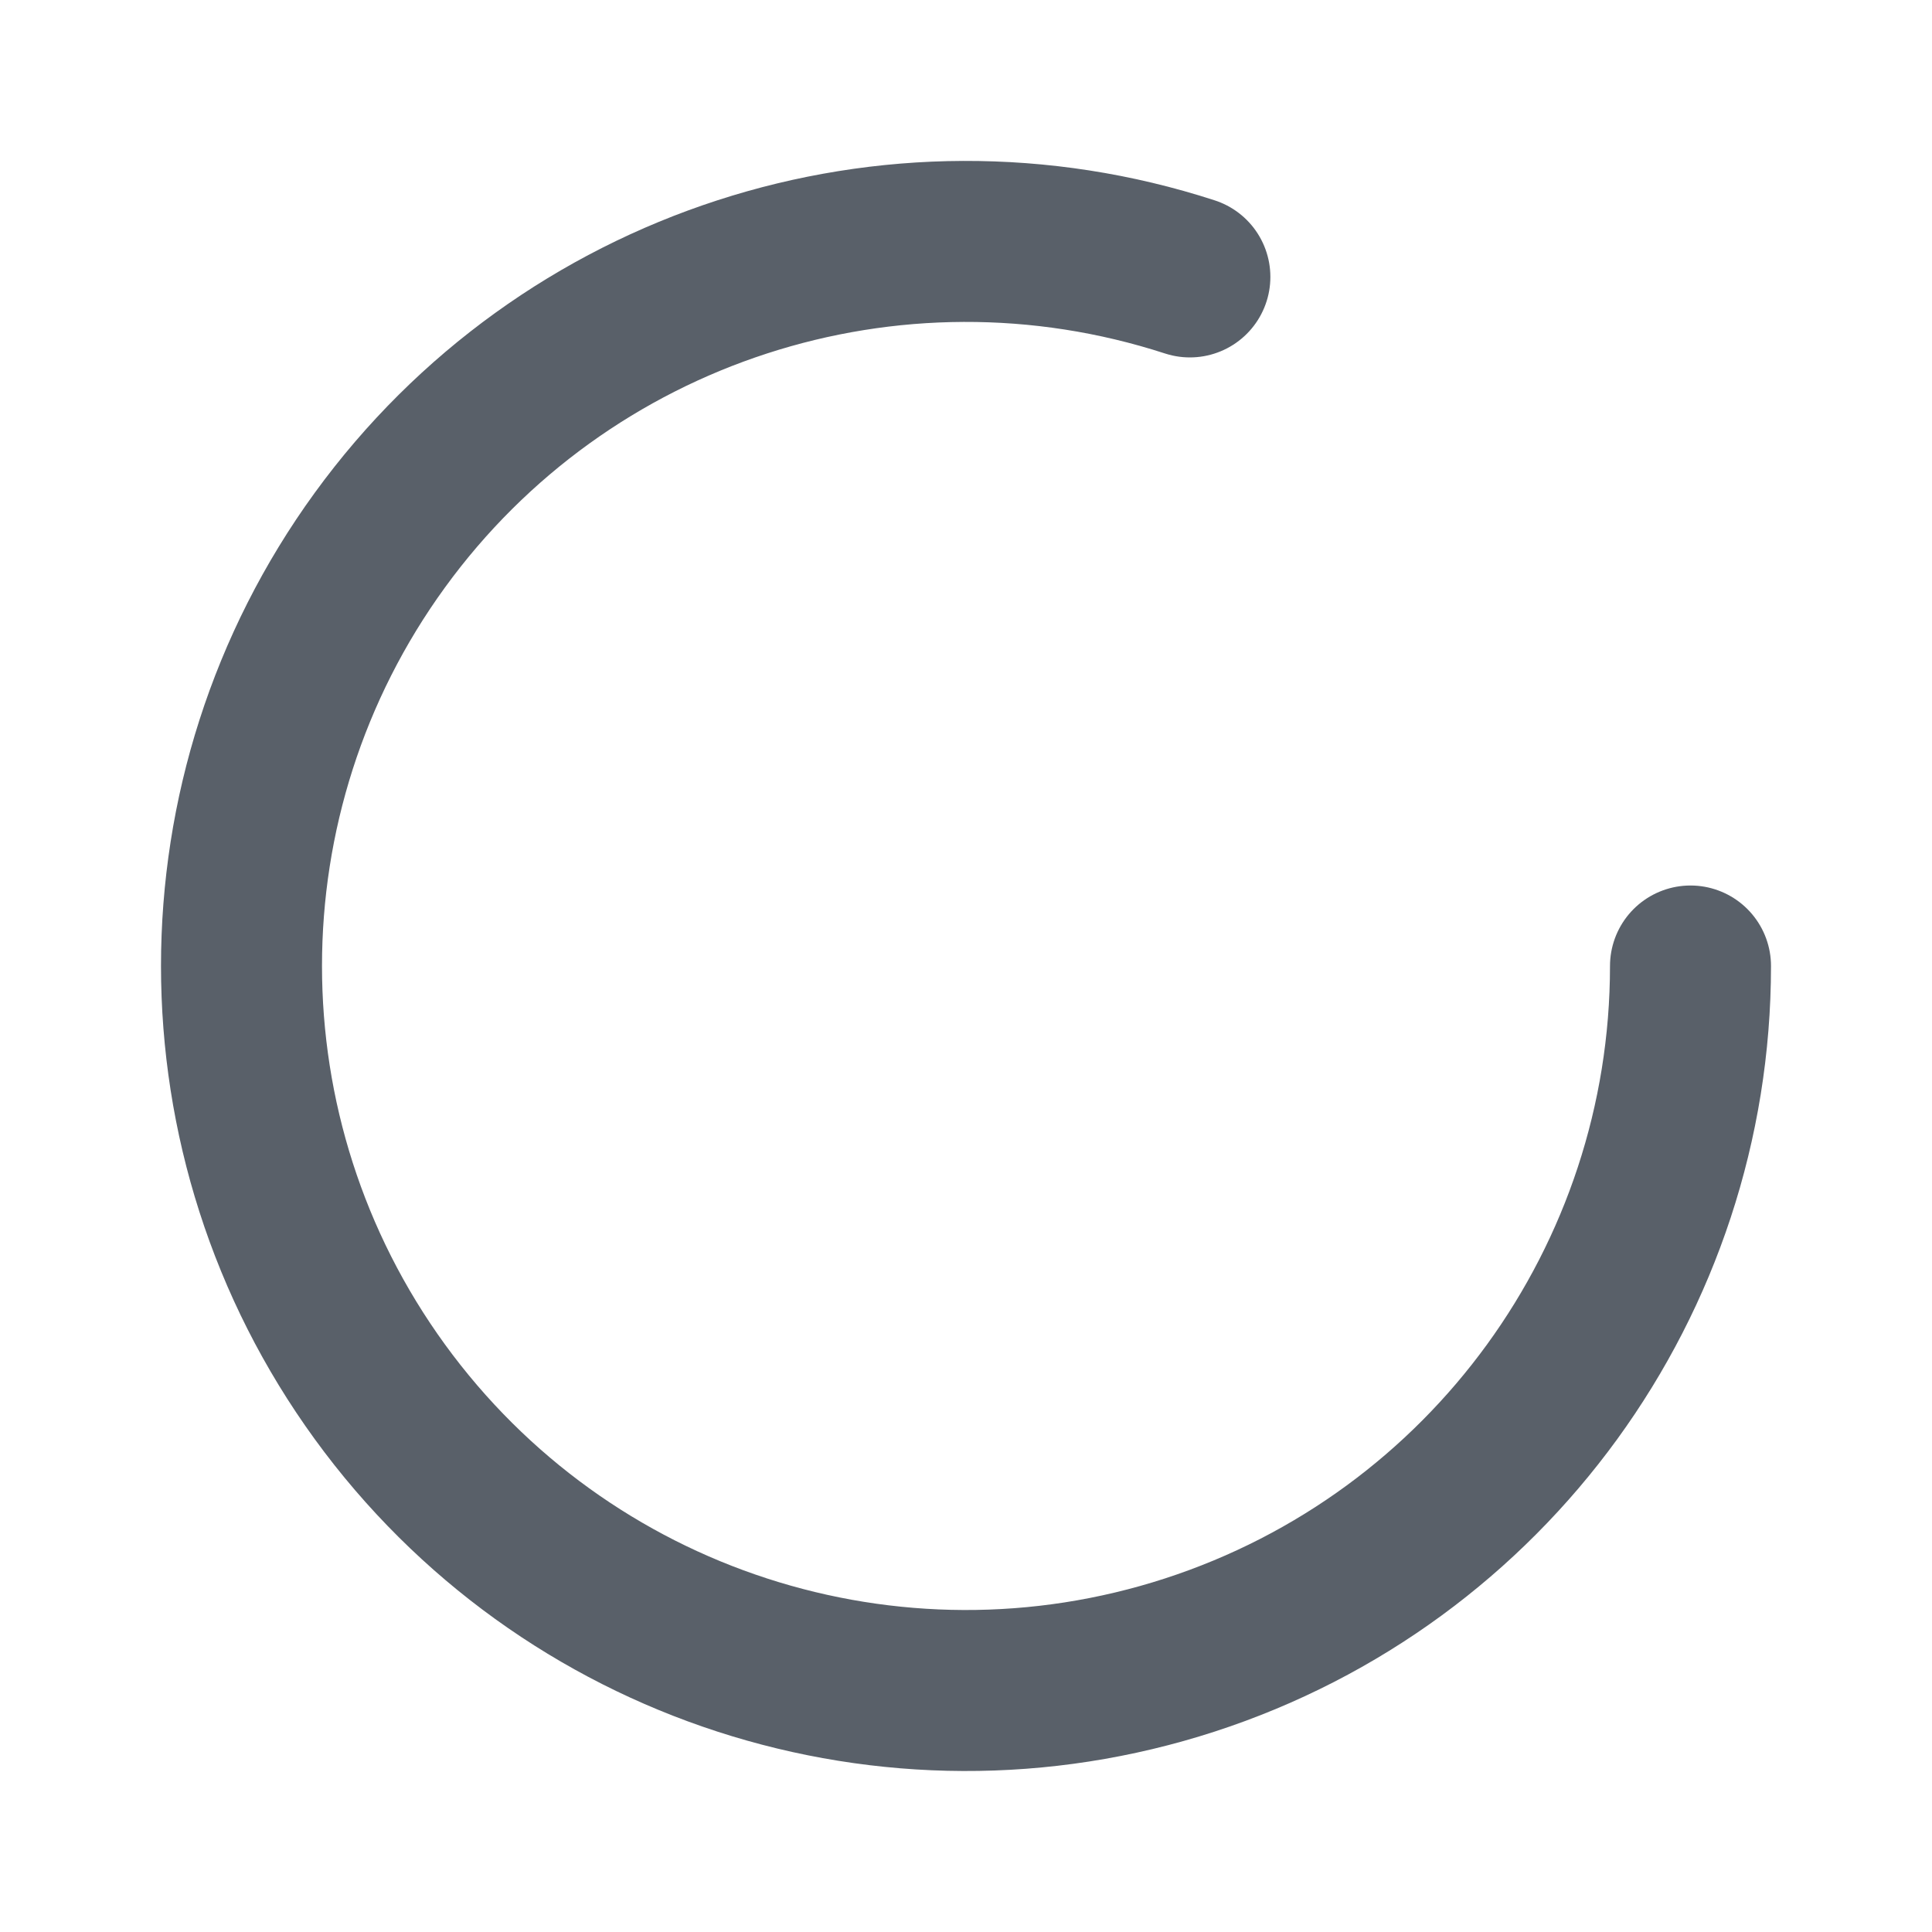
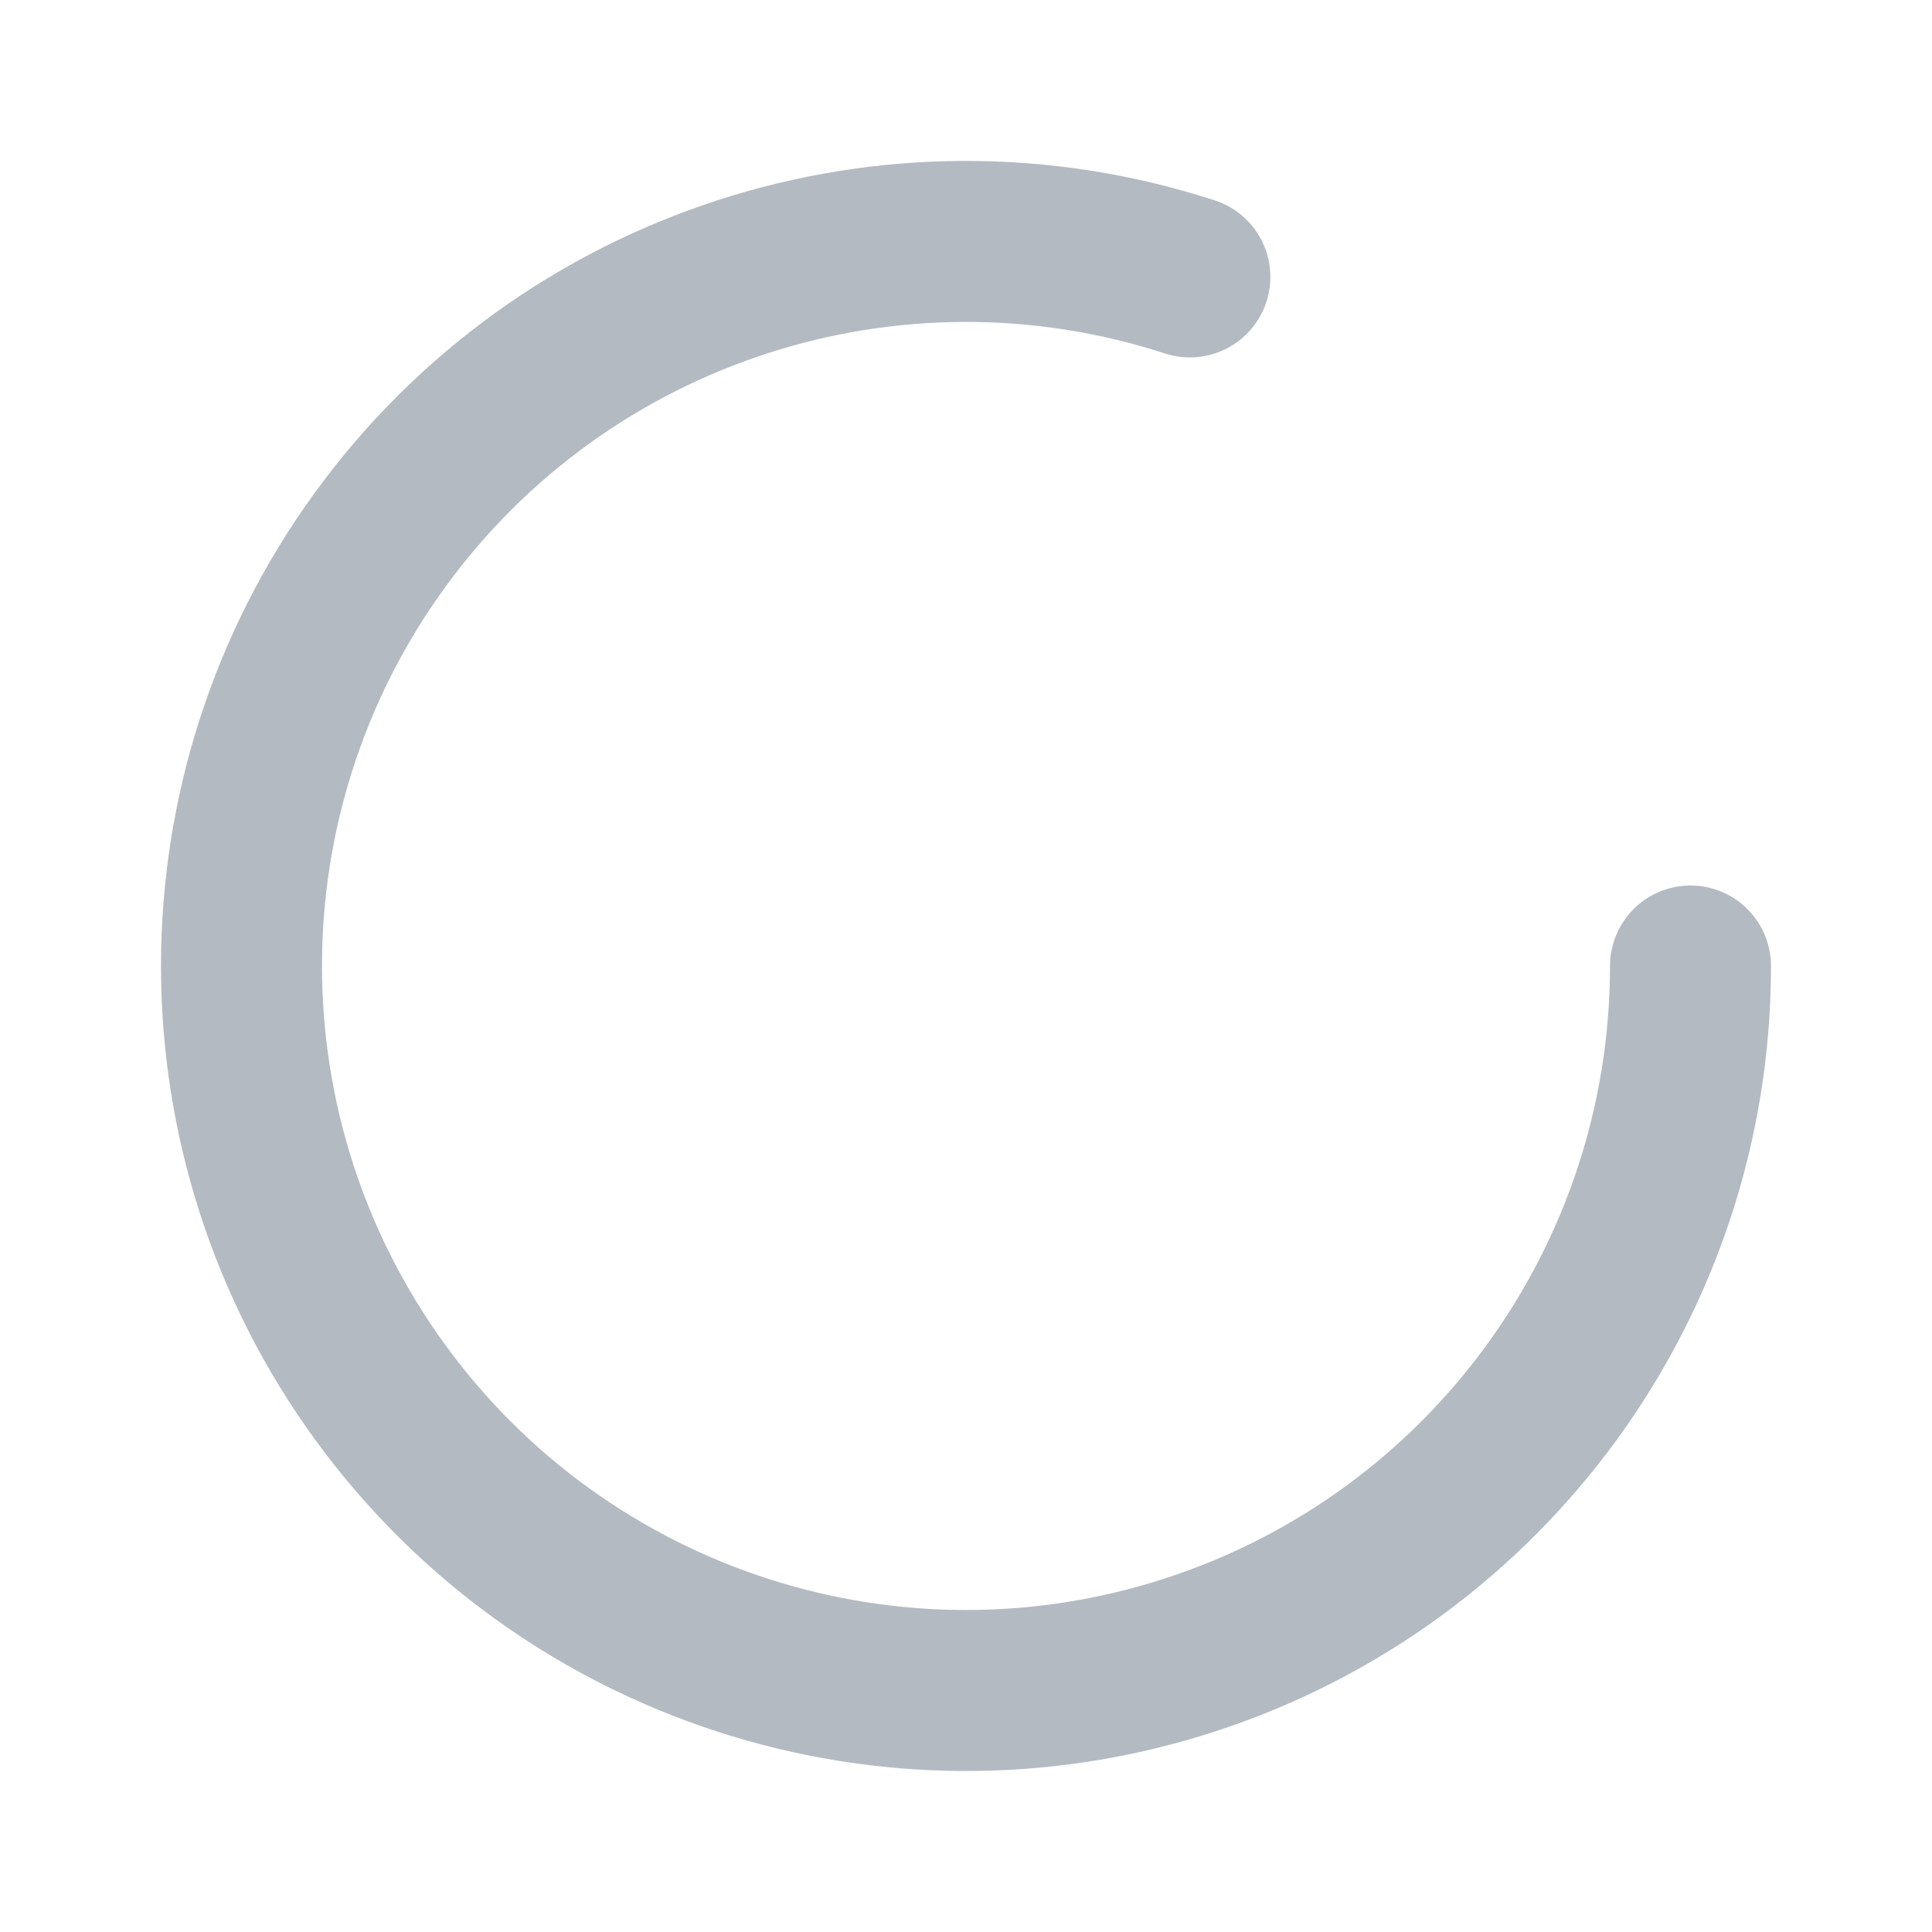
- <svg xmlns="http://www.w3.org/2000/svg" class="lucide lucide-loader-circle" width="24" height="24" viewBox="0 0 24 24" fill="none" stroke="#596069" stroke-width="2" stroke-linecap="round" stroke-linejoin="round">
+ <svg xmlns="http://www.w3.org/2000/svg" class="lucide lucide-loader-circle" width="24" height="24" viewBox="0 0 24 24" fill="none" stroke="#B4BAC2" stroke-width="2" stroke-linecap="round" stroke-linejoin="round">
  <path d="M21 12a9 9 0 1 1-6.219-8.56" />
</svg>
